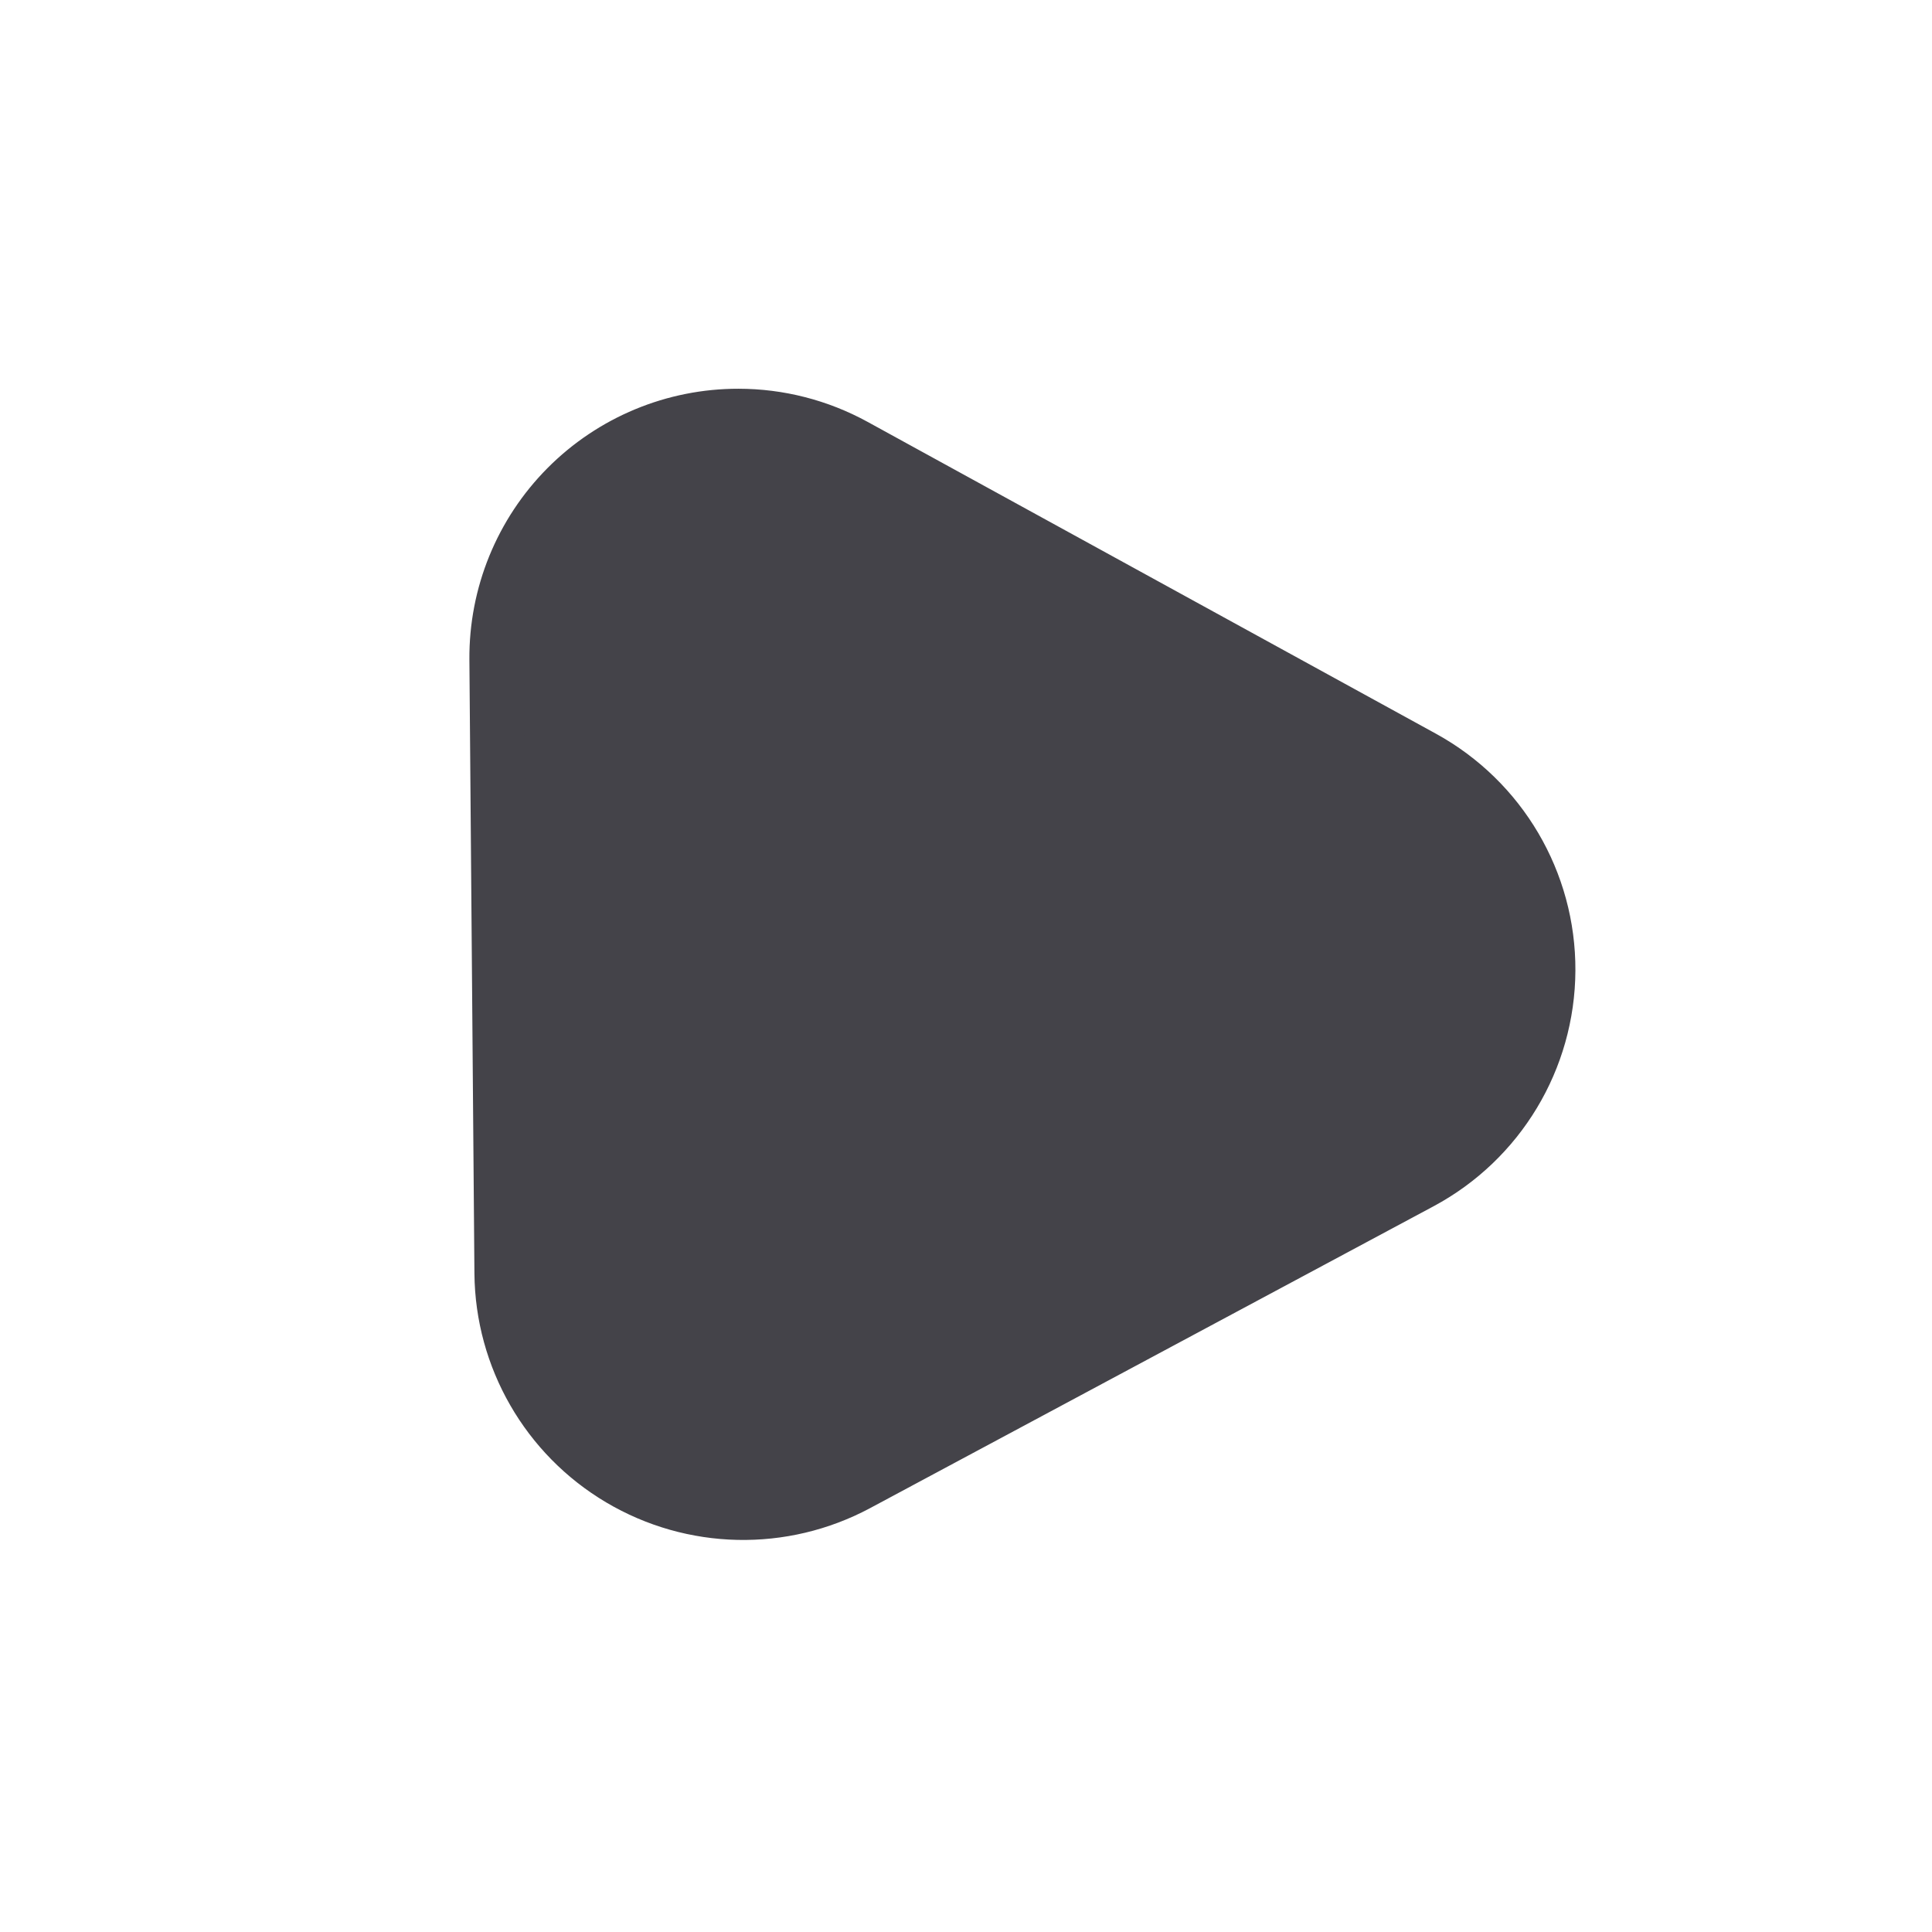
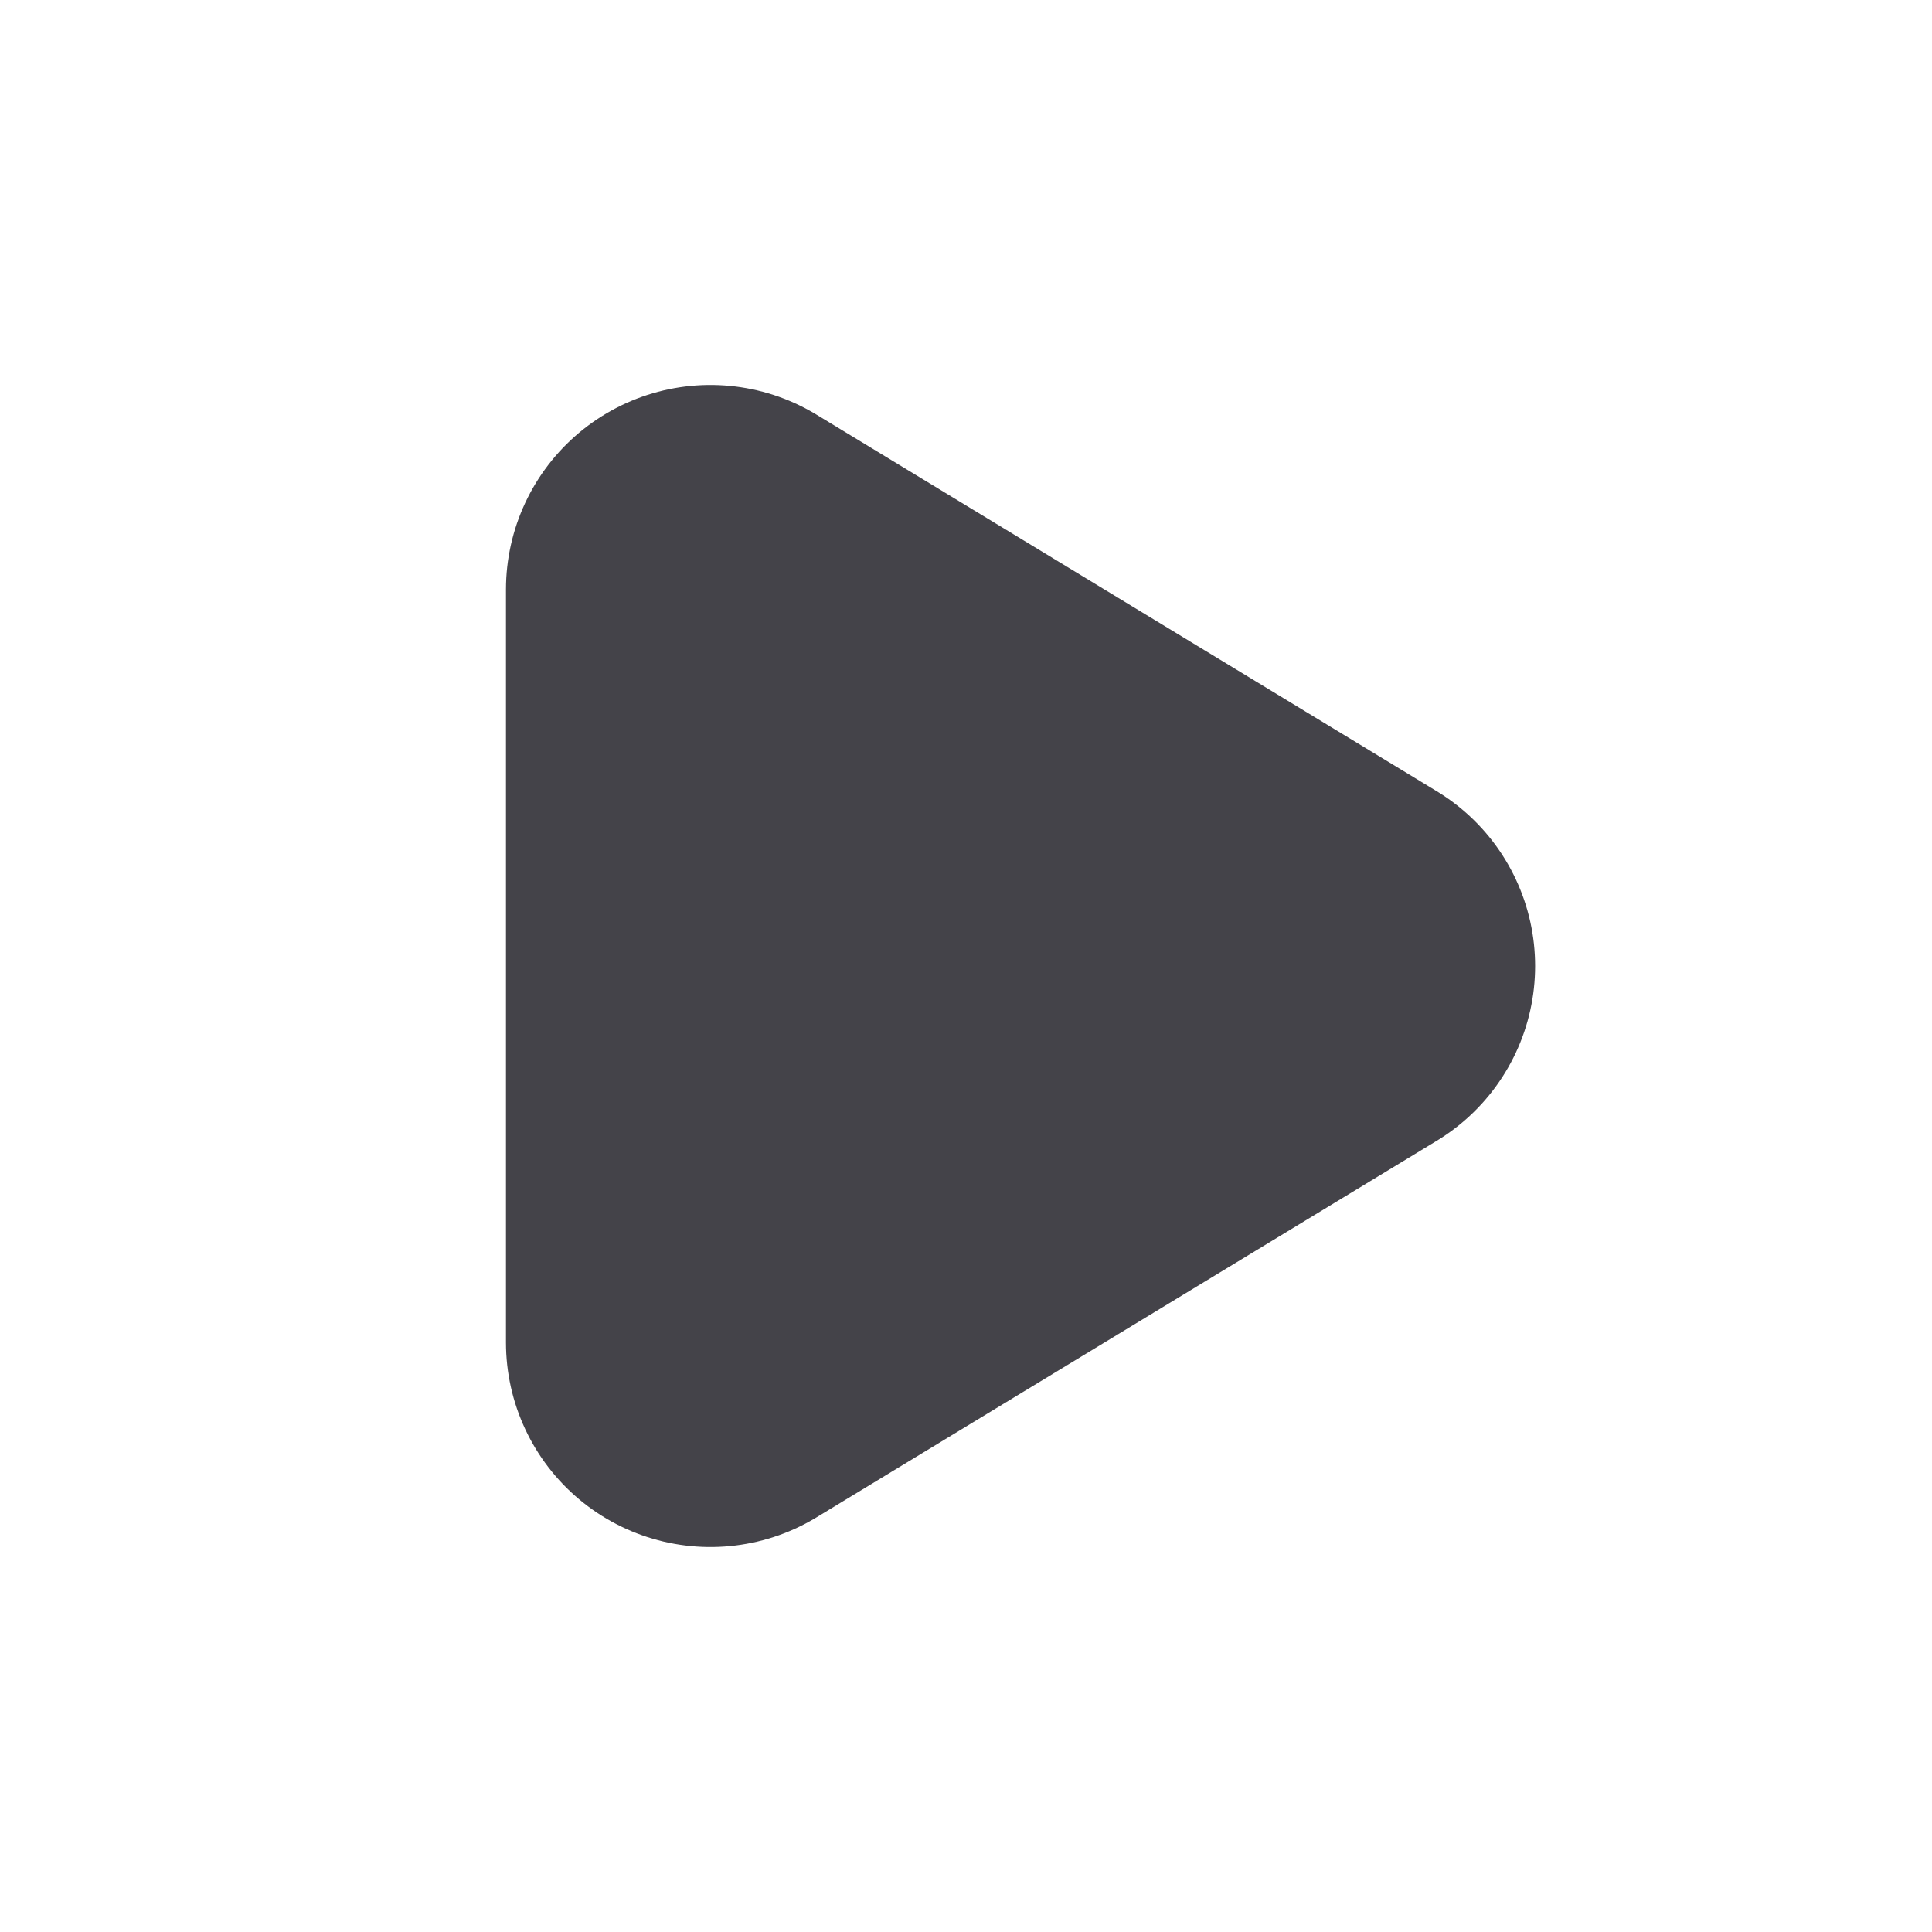
<svg xmlns="http://www.w3.org/2000/svg" height="20mm" width="20mm" version="1.1" viewBox="0 0 47.998 48.002" id="svg2">
  <defs id="defs4">
    <filter id="c" style="color-interpolation-filters:sRGB" height="3.4" width="3.4" y="-1.2" x="-1.2">
      <feGaussianBlur stdDeviation="5" id="feGaussianBlur7" />
    </filter>
  </defs>
-   <path style="color:#000000;font-style:normal;font-variant:normal;font-weight:normal;font-stretch:normal;font-size:medium;line-height:normal;font-family:sans-serif;text-indent:0;text-align:start;text-decoration:none;text-decoration-line:none;text-decoration-style:solid;text-decoration-color:#000000;letter-spacing:normal;word-spacing:normal;text-transform:none;direction:ltr;block-progression:tb;writing-mode:lr-tb;baseline-shift:baseline;text-anchor:start;white-space:normal;clip-rule:nonzero;display:inline;overflow:visible;visibility:visible;opacity:1;isolation:auto;mix-blend-mode:normal;color-interpolation:sRGB;color-interpolation-filters:linearRGB;solid-color:#000000;solid-opacity:1;fill:#444349;fill-opacity:1;fill-rule:evenodd;stroke:#444349;stroke-width:1.355;stroke-linecap:round;stroke-linejoin:round;stroke-miterlimit:4;stroke-dasharray:none;stroke-dashoffset:0;stroke-opacity:1;color-rendering:auto;image-rendering:auto;shape-rendering:auto;text-rendering:auto;enable-background:accumulate" d="m 18.348,10.336 a 6.001,6.001 0 0 0 -6.01,6.049 l 0.125,15.25 a 6.001,6.001 0 0 0 8.834,5.238 l 14,-7.5 a 6.001,6.001 0 0 0 0.053,-10.549 l -14.125,-7.75 a 6.001,6.001 0 0 0 -2.877,-0.738 z" id="path4201" />
+   <path style="fill:#444349;fill-opacity:1;fill-rule:evenodd;stroke:#444349;stroke-width:10.16;stroke-linecap:round;stroke-linejoin:round;stroke-miterlimit:4;stroke-dasharray:none;stroke-opacity:1" d="m 17.649,14.645 0,18.712 15.41,-9.356 z" id="path4765" />
</svg>
